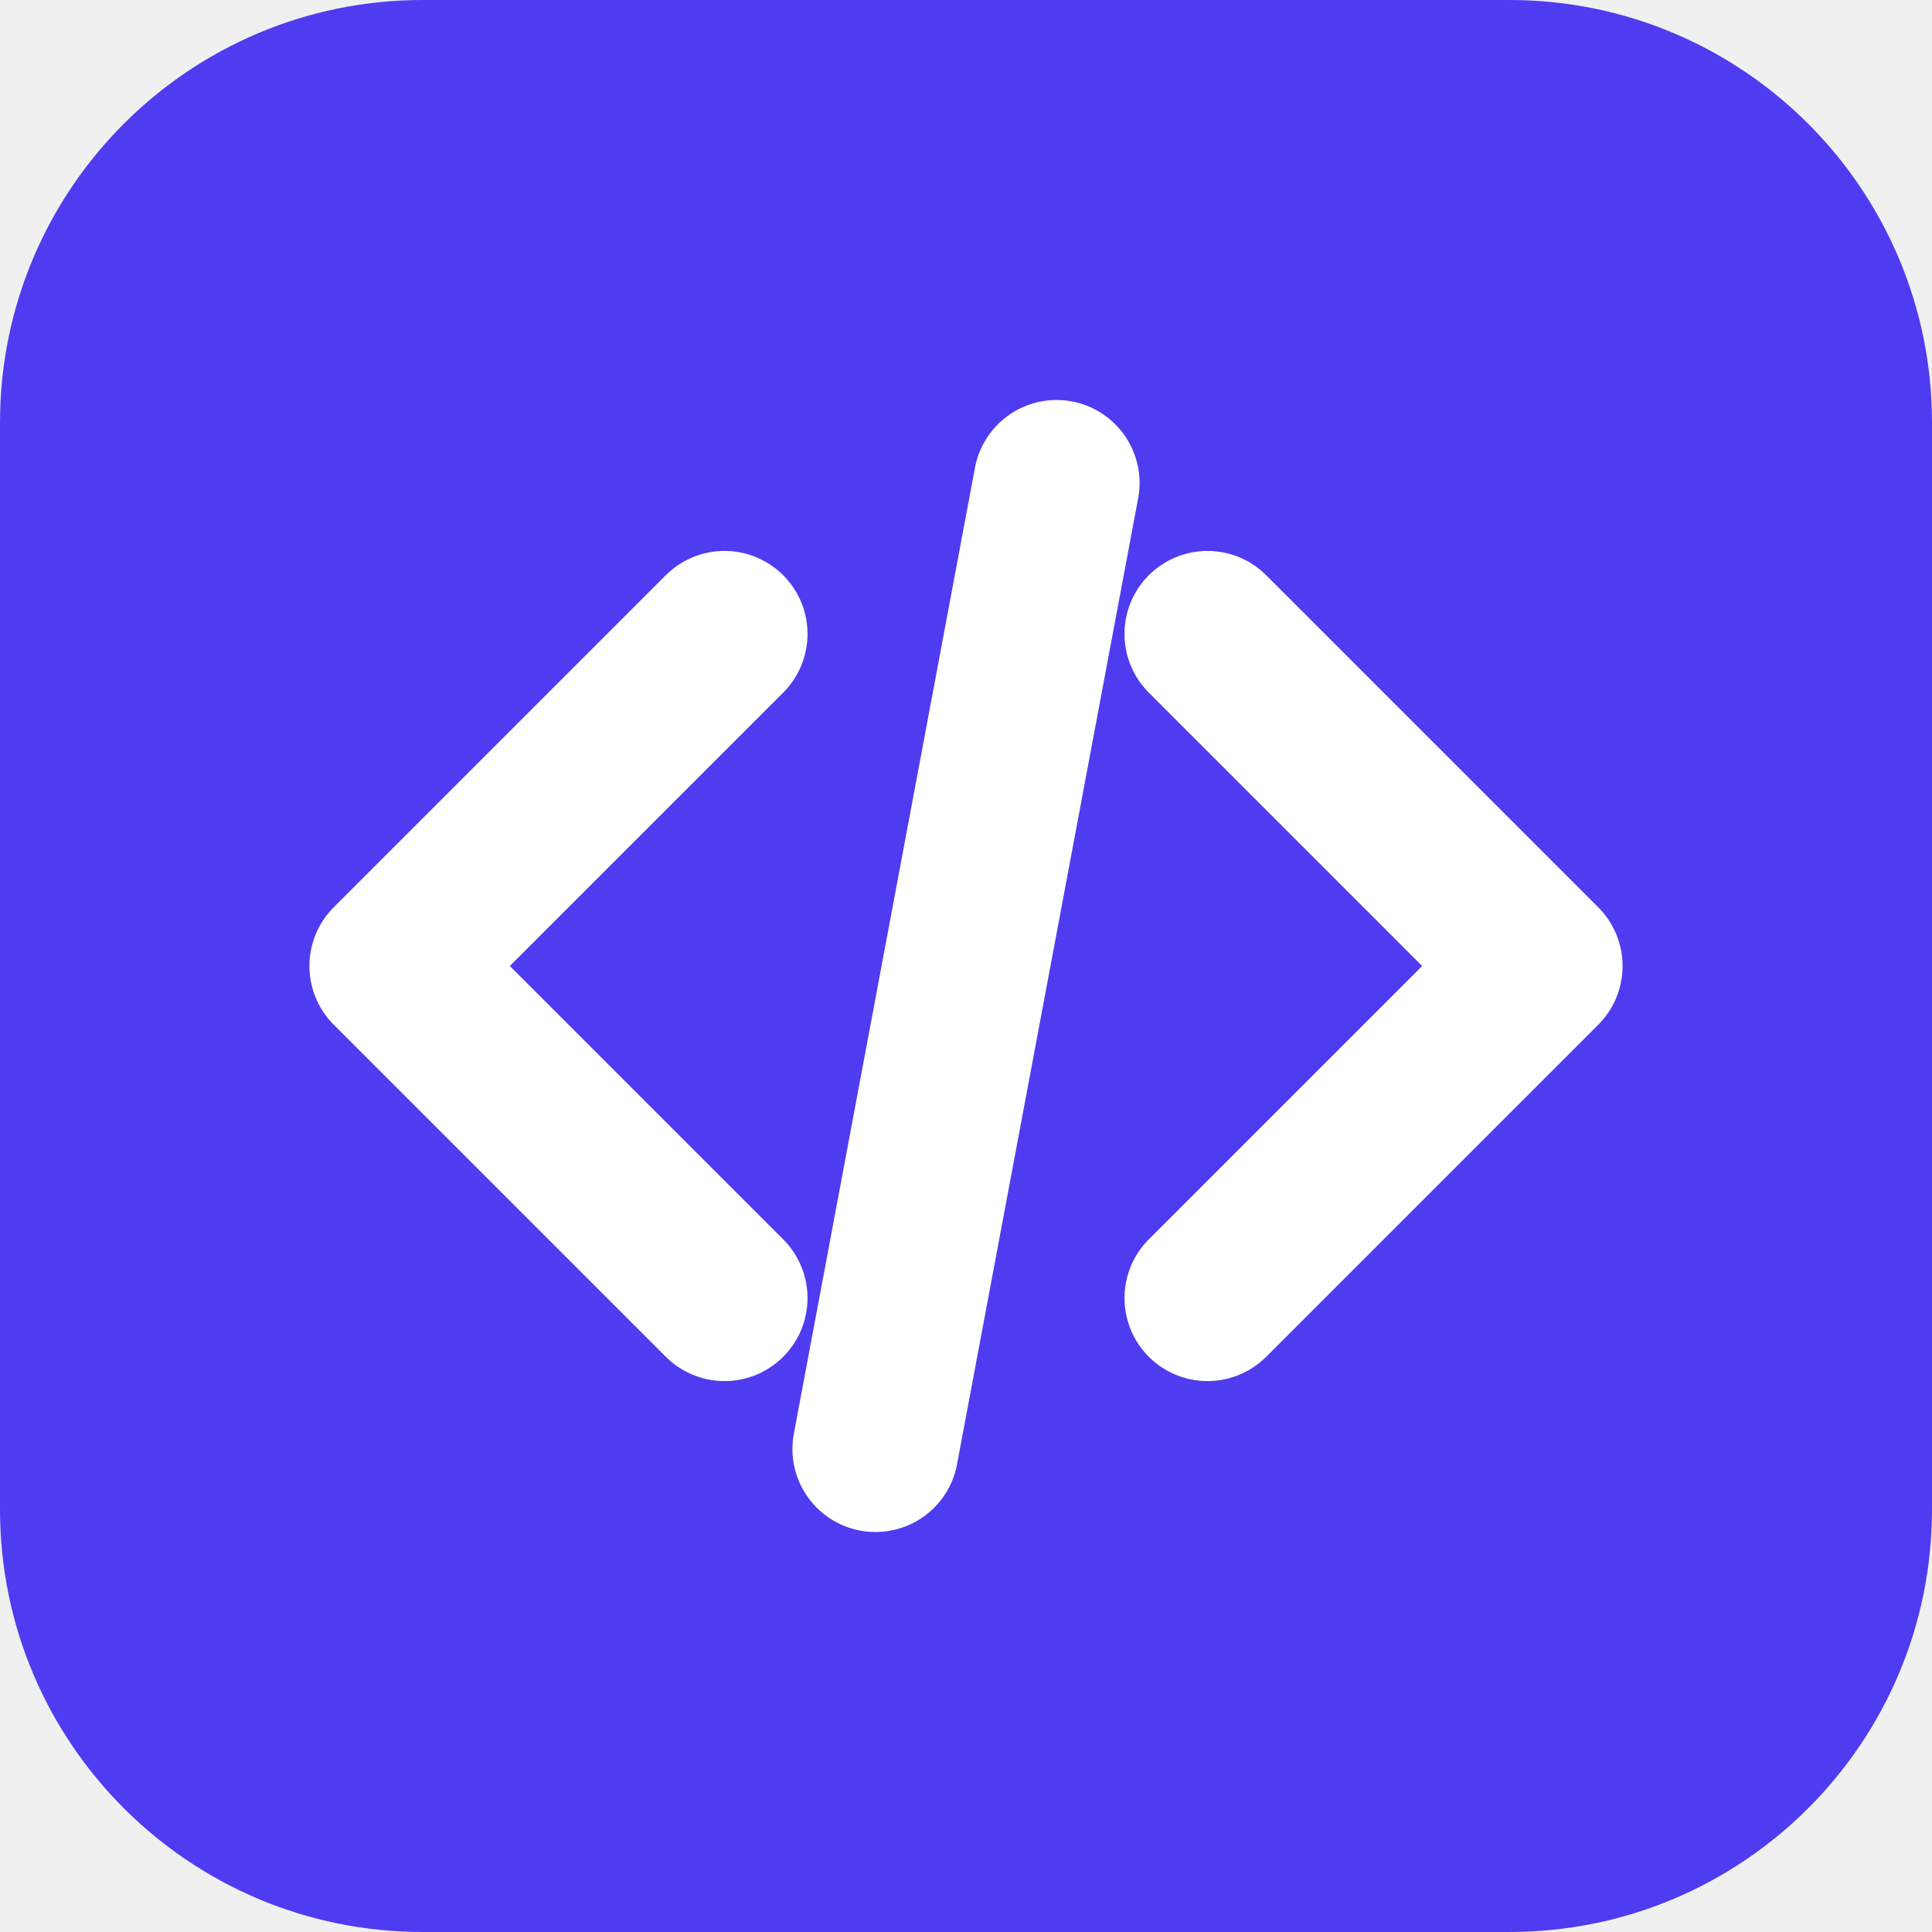
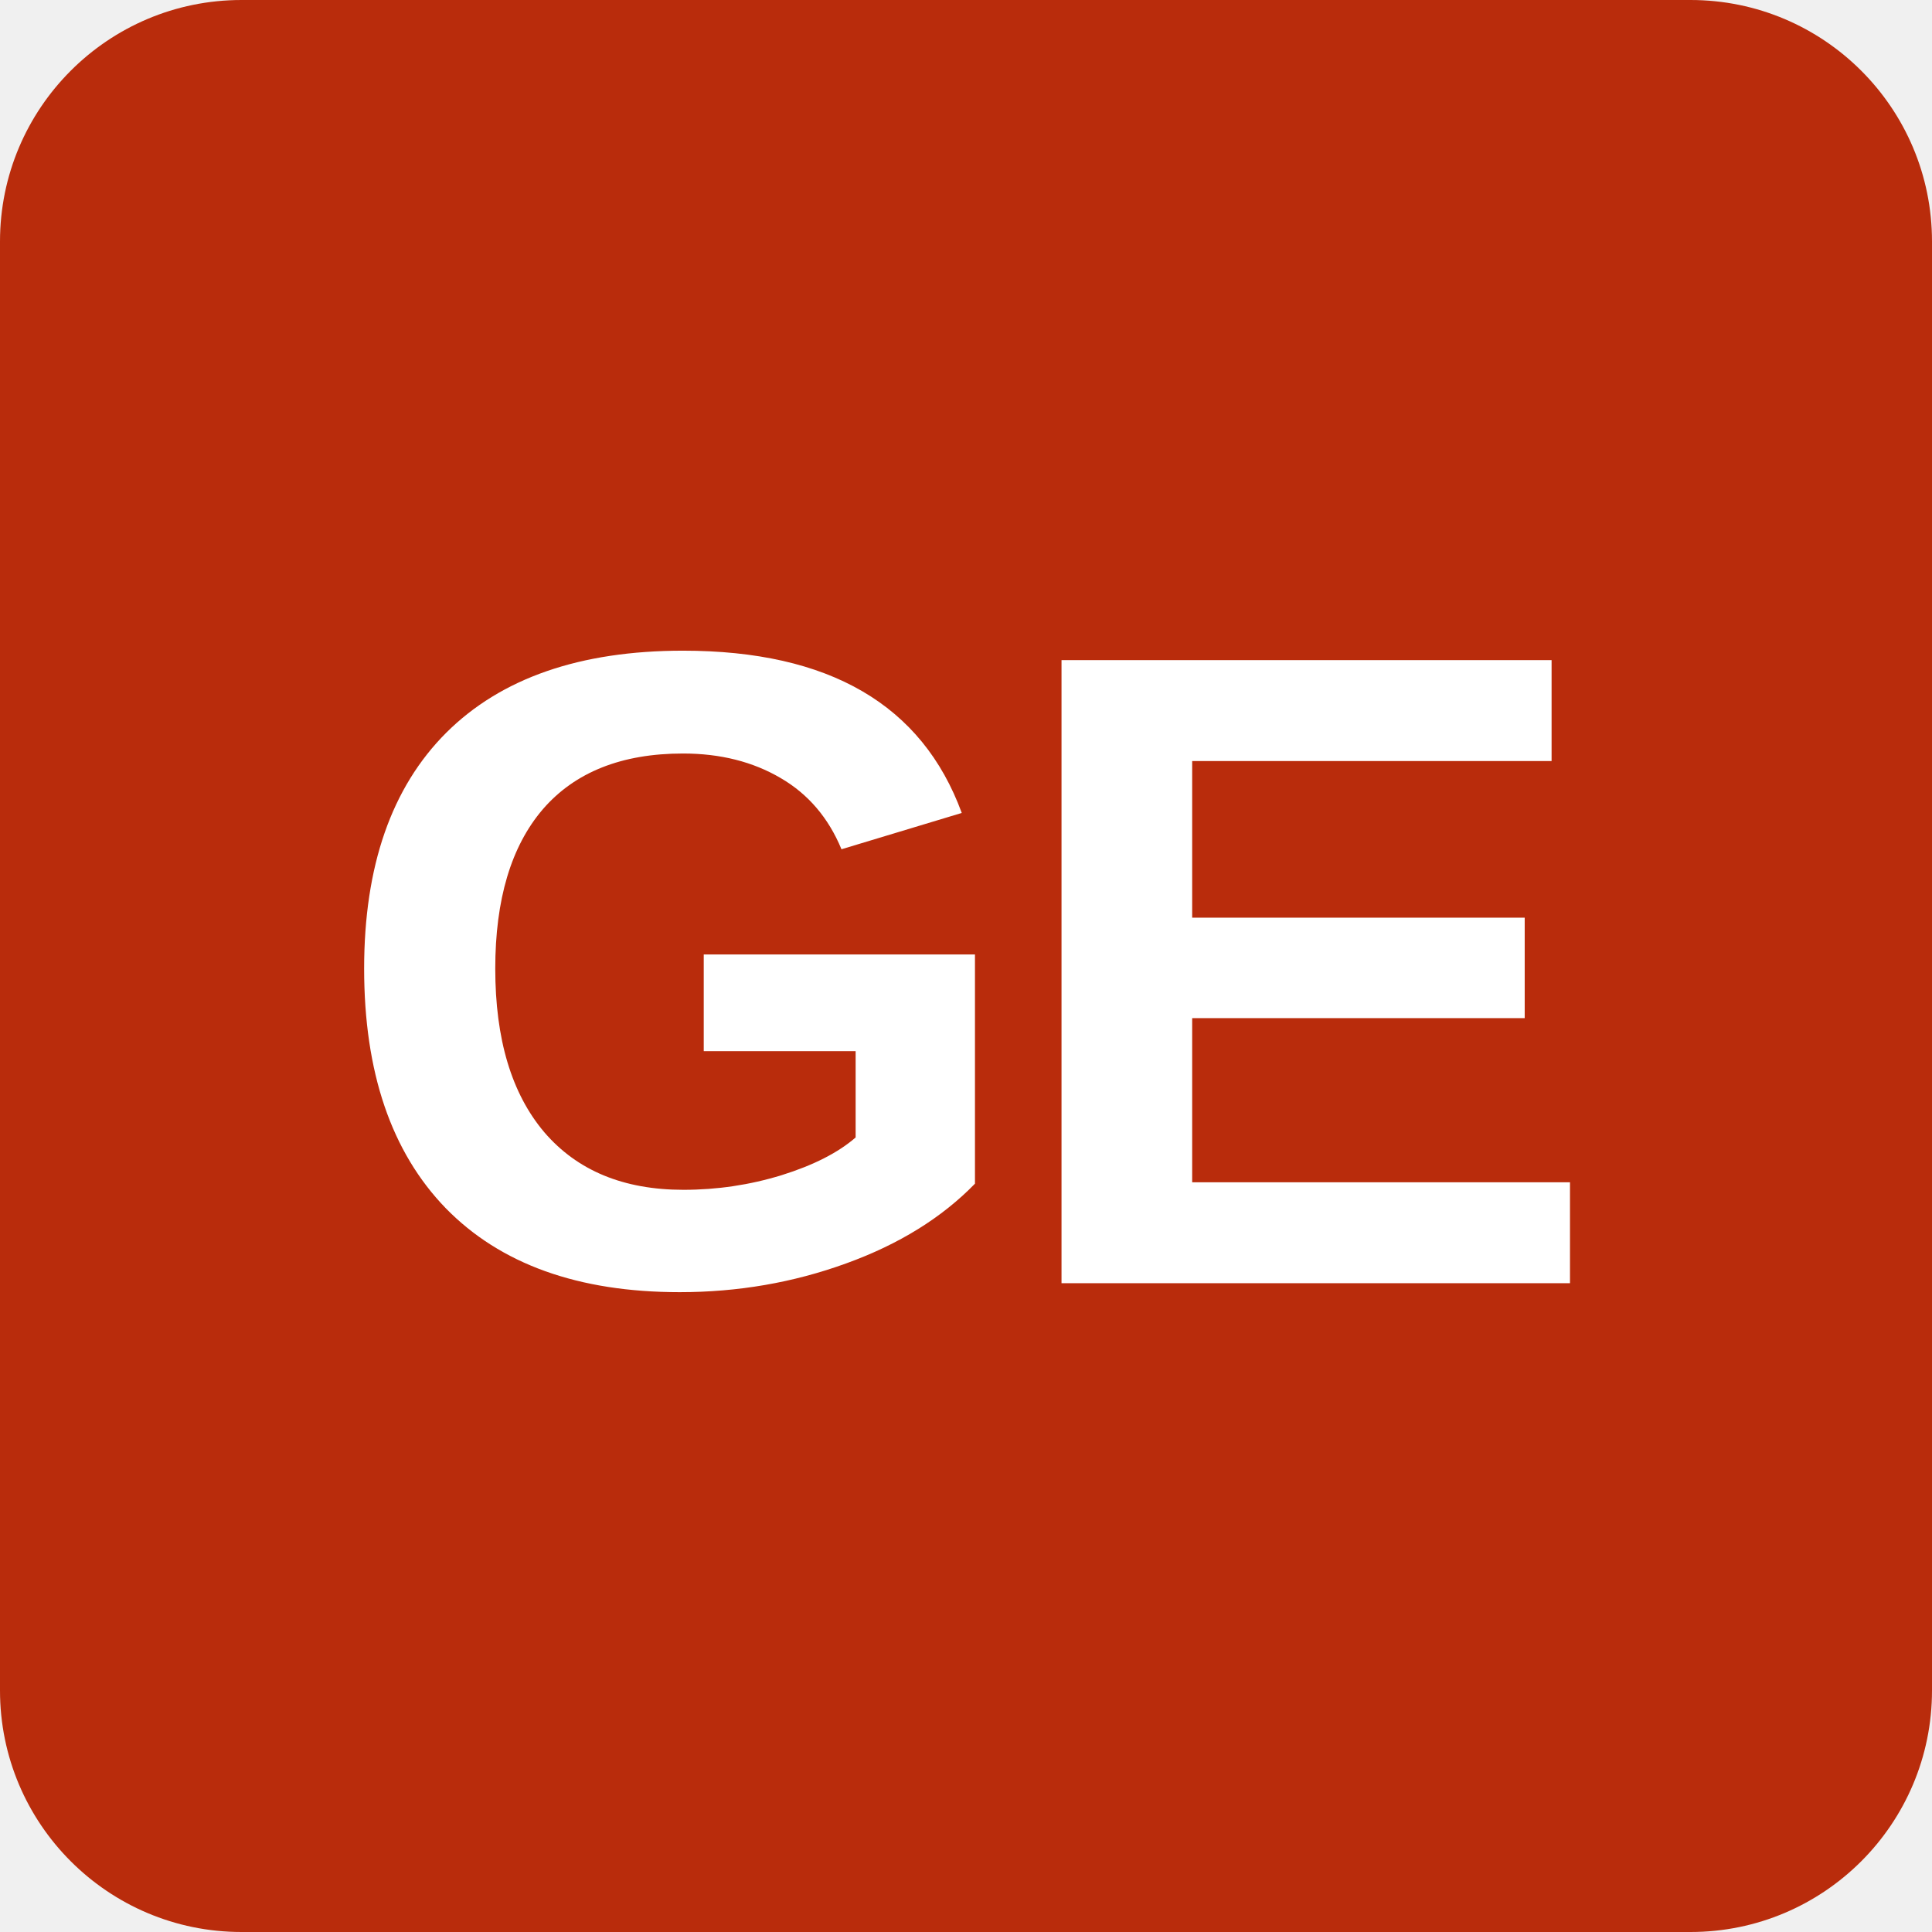
<svg xmlns="http://www.w3.org/2000/svg" viewBox="0 0 64 64">
-   <rect width="64" height="64" rx="14" fill="#4F3CF0" />
-   <path d="M24 21l-11 11 11 11M40 21l11 11-11 11M35 16l-6 32" fill="none" stroke="#fff" stroke-width="5.5" stroke-linecap="round" stroke-linejoin="round" />
+   <rect width="64" height="64" rx="8" fill="#B92C0C" />
+   <text x="32" y="34" fill="#fff" font-family="'Arial Black', 'Archivo', Arial, sans-serif" font-weight="900" font-size="30" text-anchor="middle" dominant-baseline="middle" letter-spacing="-1">GE</text>
</svg>
